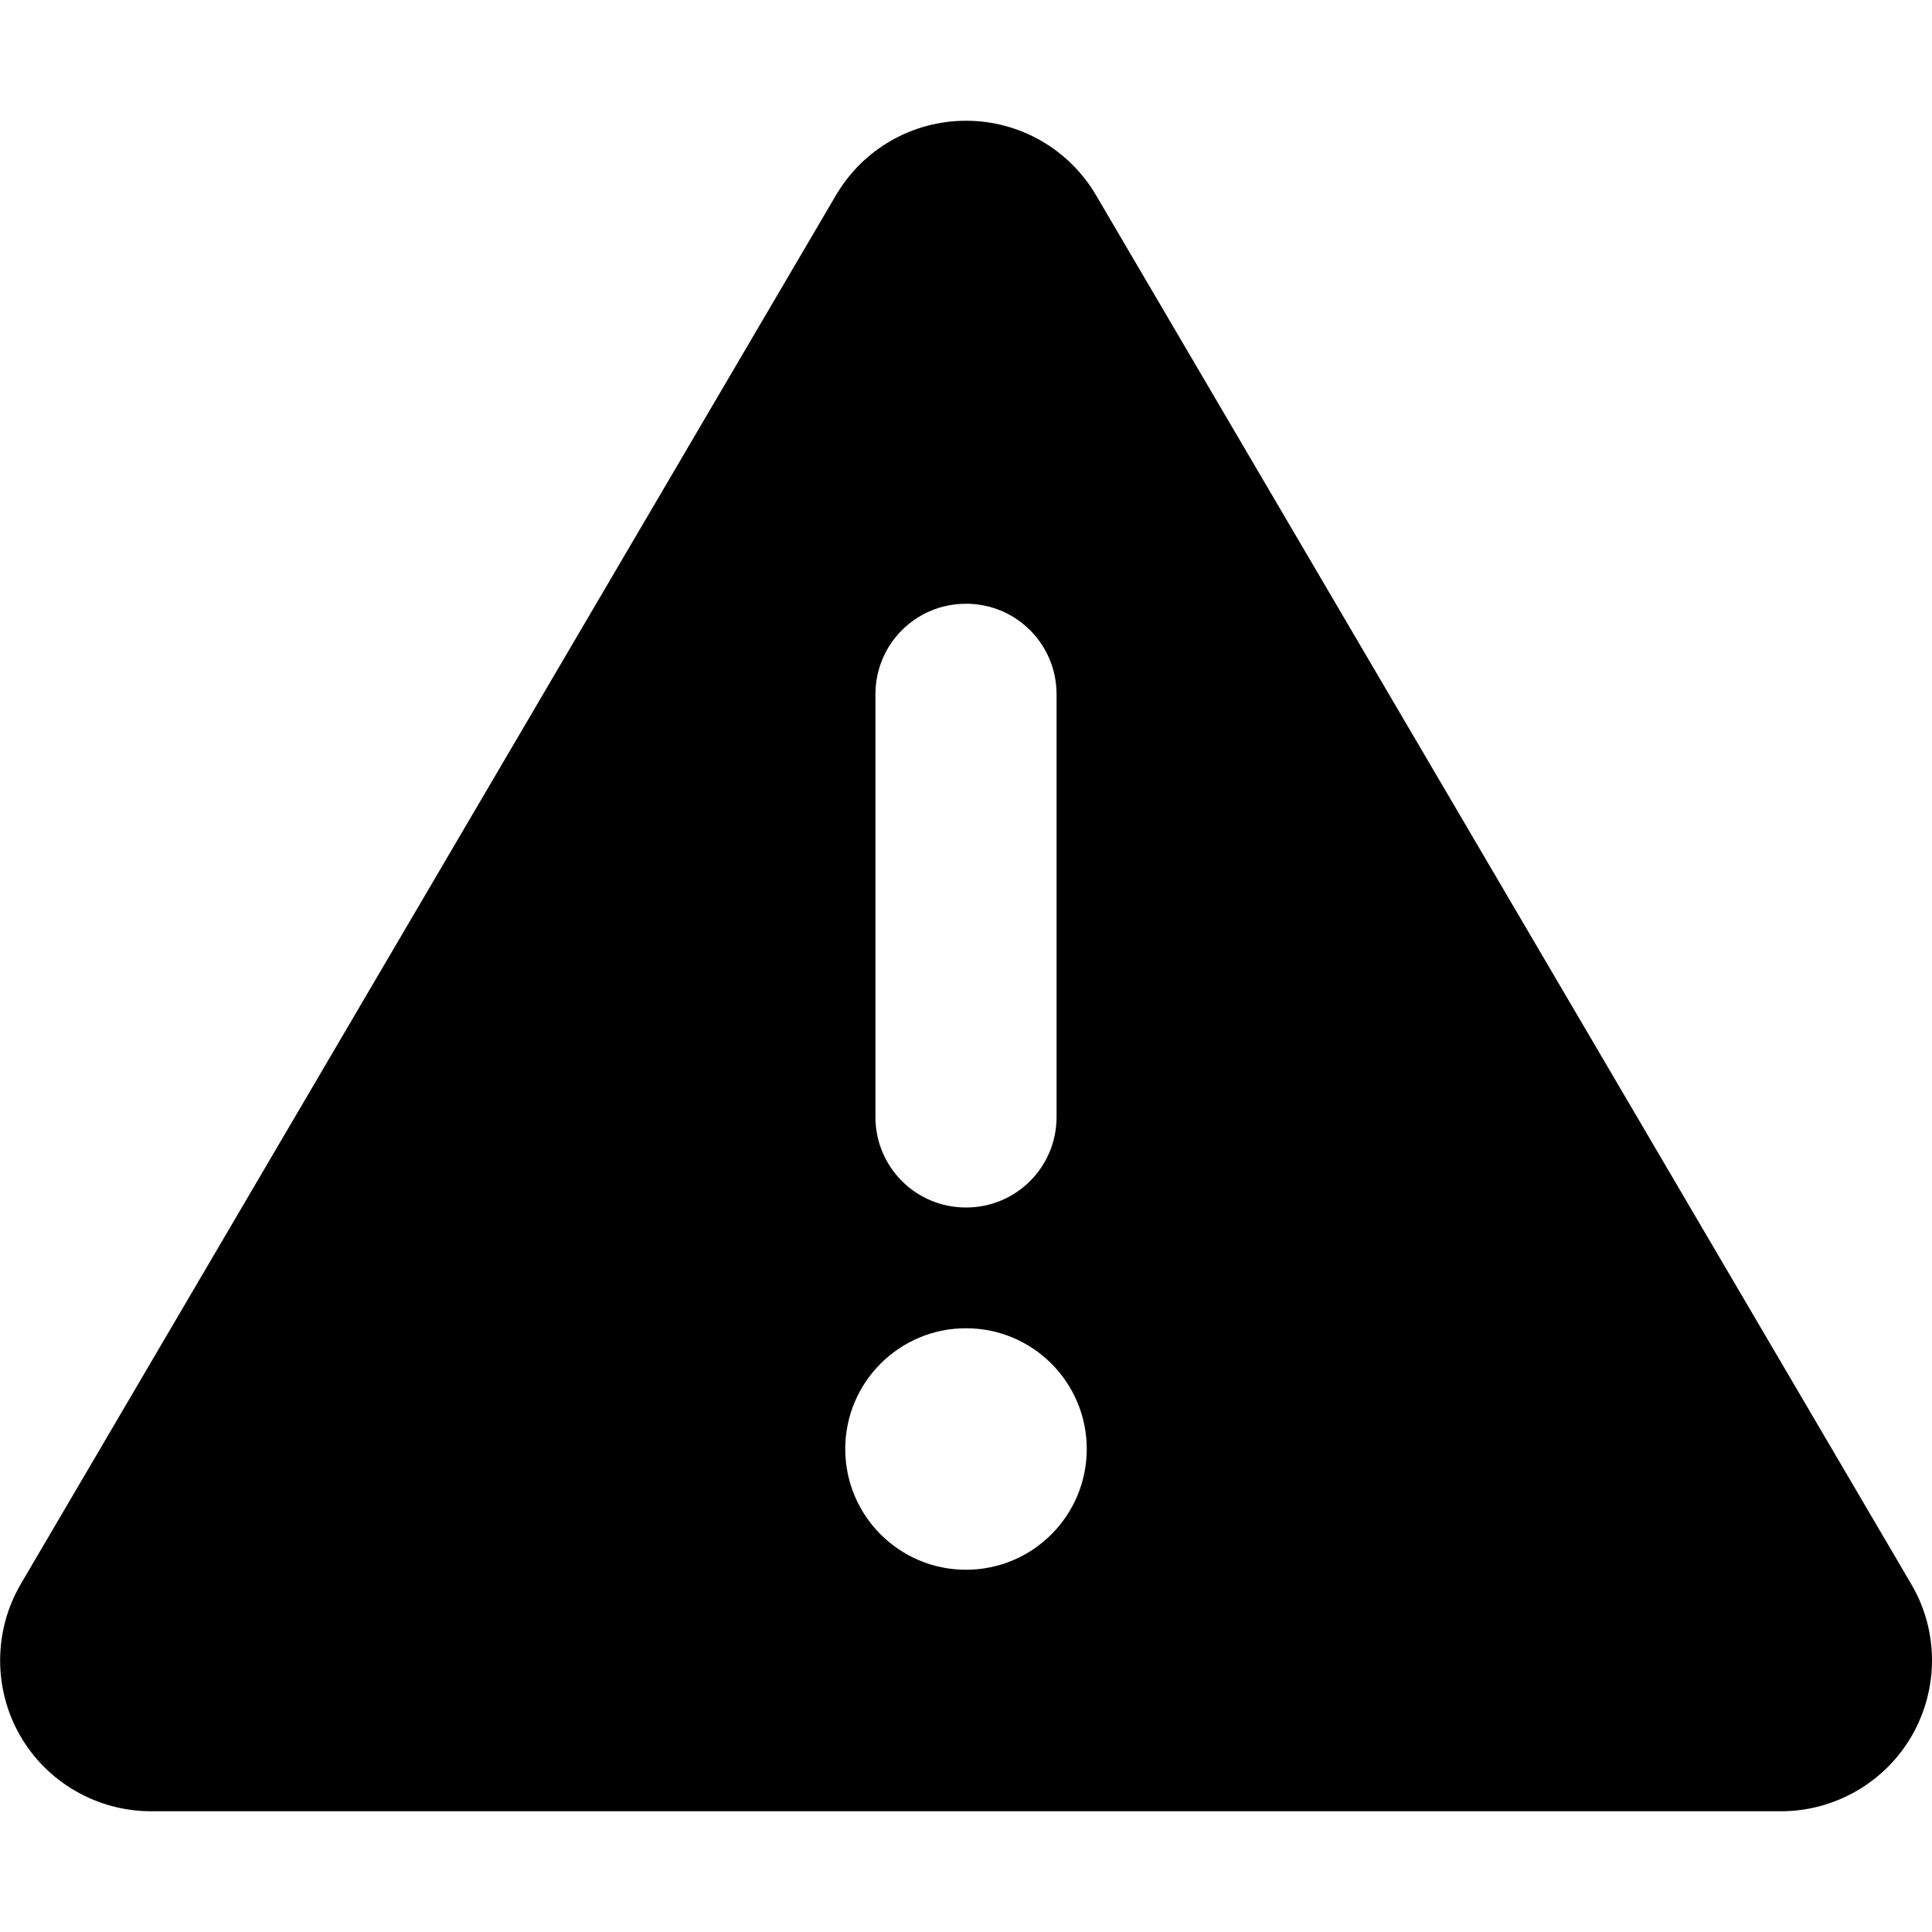
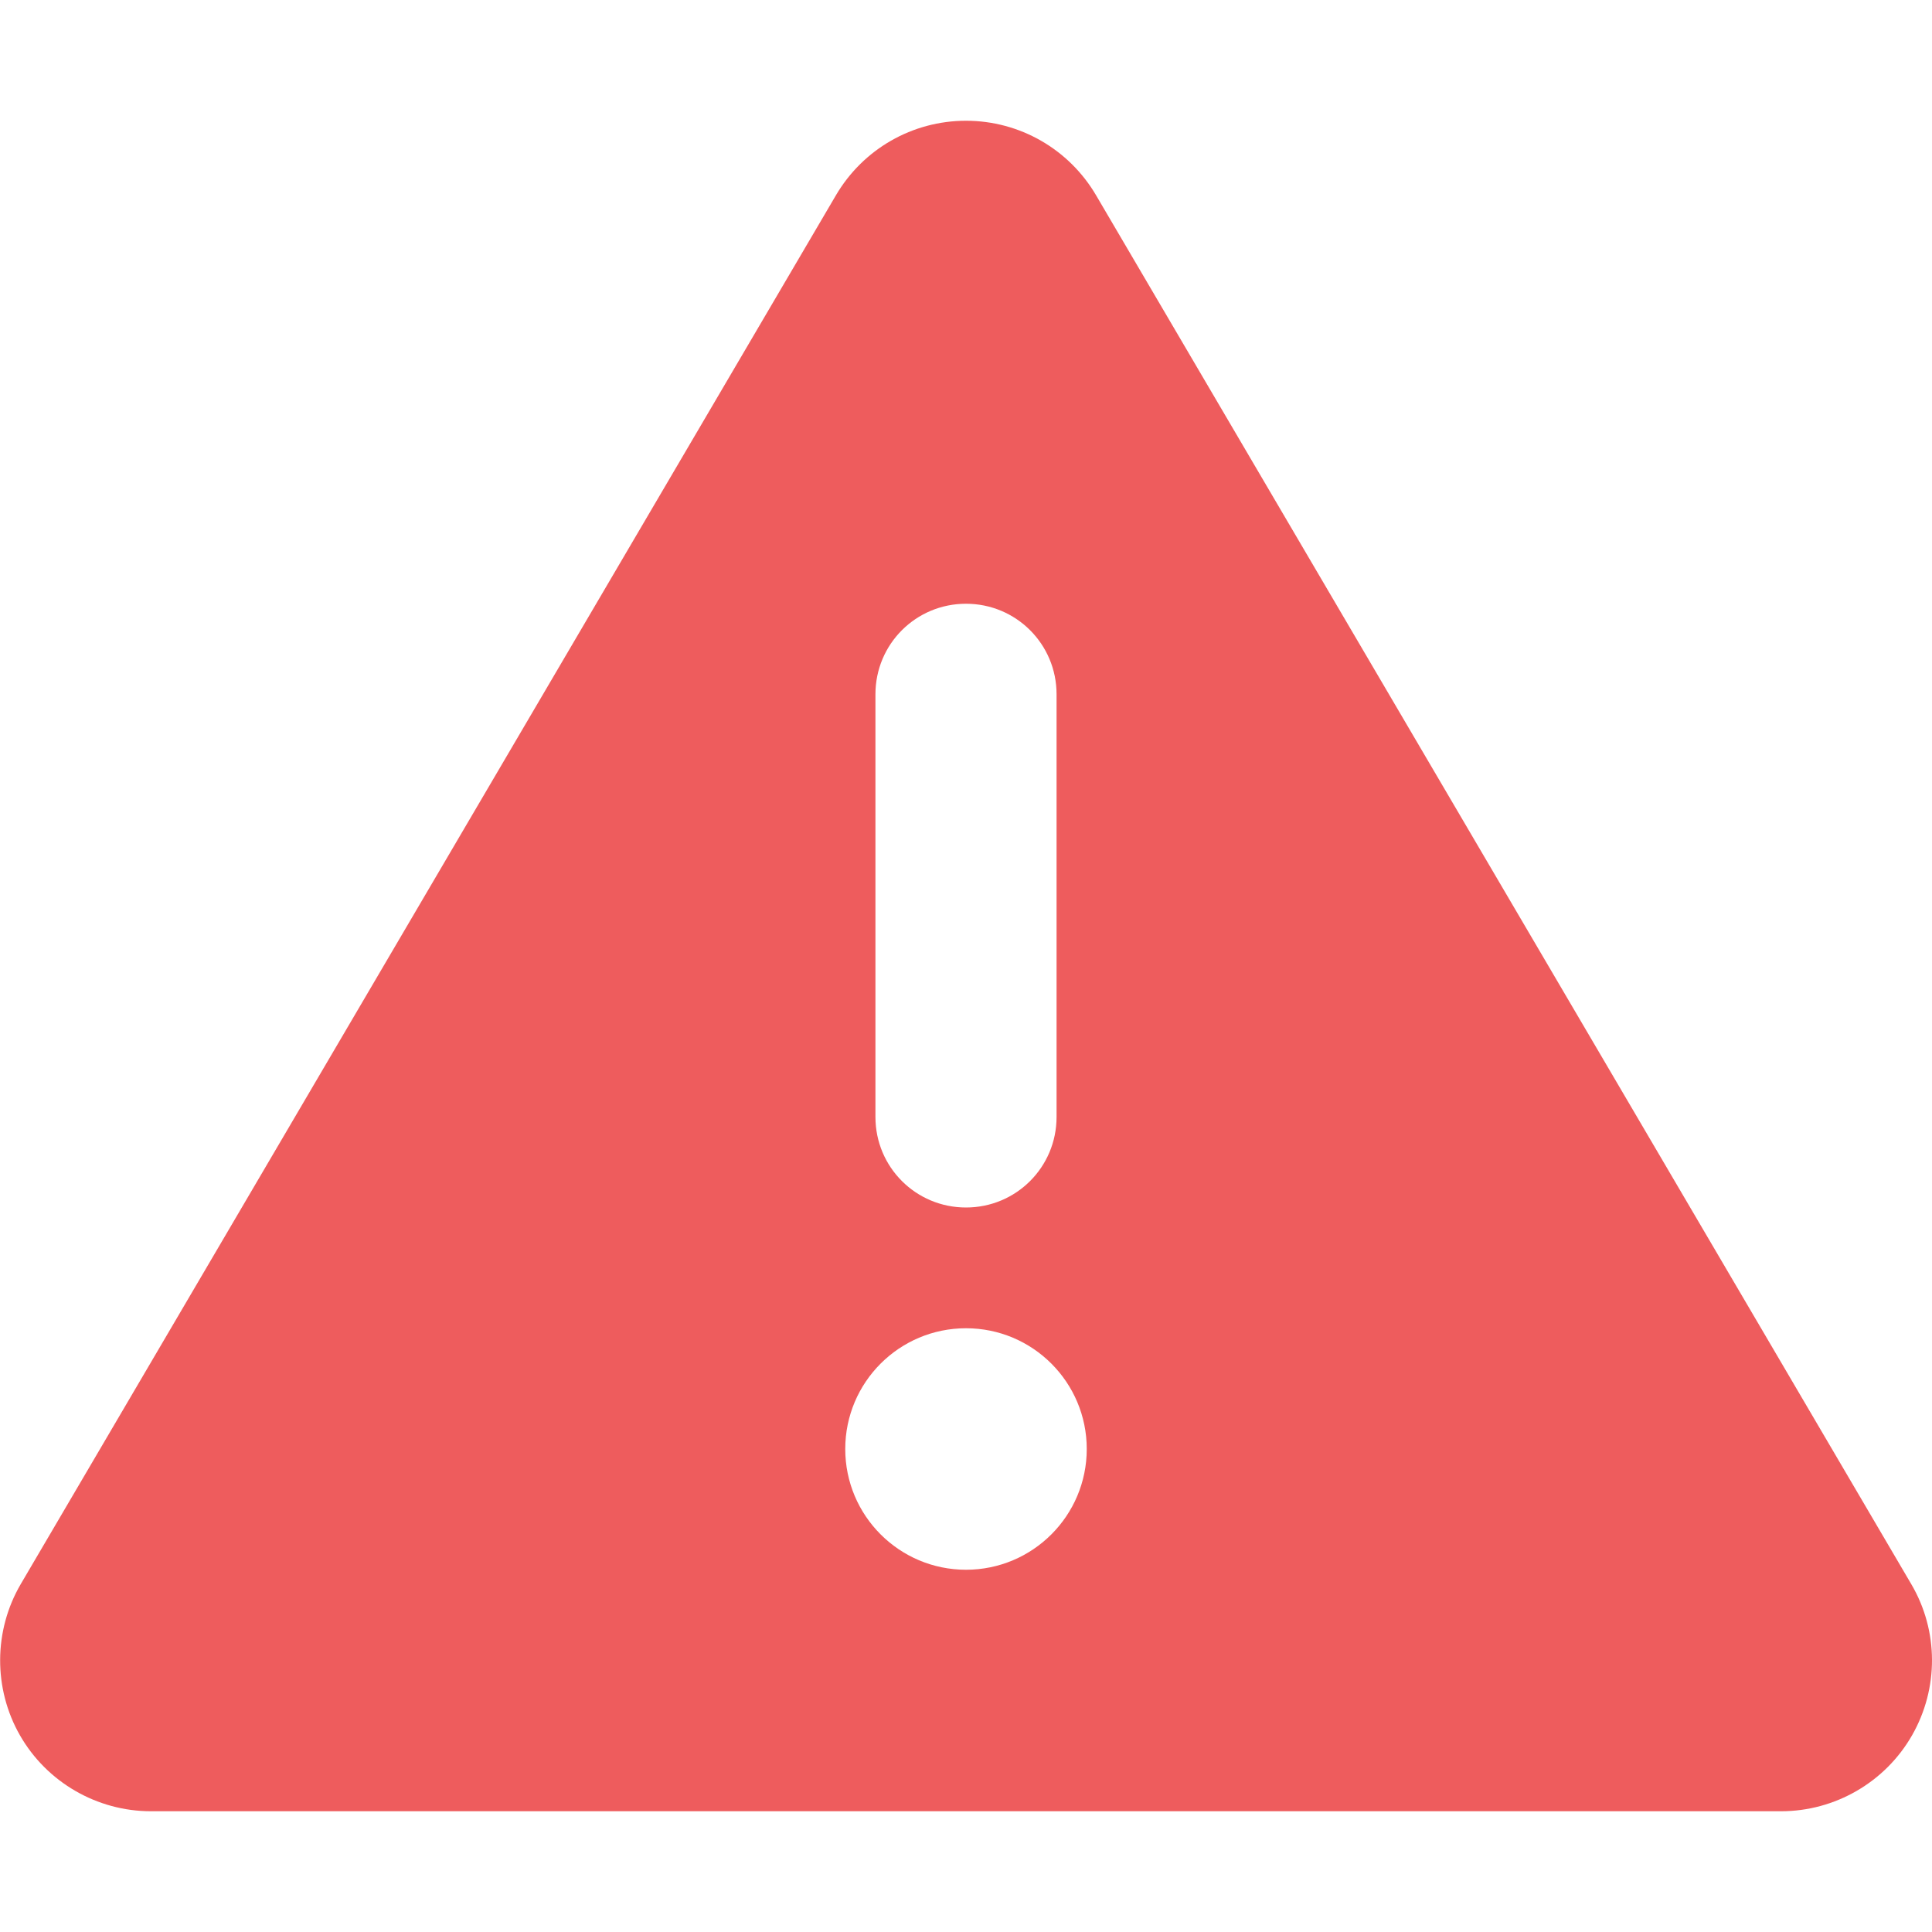
<svg xmlns="http://www.w3.org/2000/svg" viewBox="0 0 512 512">
-   <path d="M256 32c14.2 0 27.3 7.5 34.5 19.8l216 368c7.3 12.4 7.3 27.7 .2 40.1S486.3 480 472 480H40c-14.3 0-27.6-7.7-34.7-20.1s-7-27.8 .2-40.1l216-368C228.7 39.5 241.8 32 256 32zm0 128c-13.3 0-24 10.7-24 24V296c0 13.3 10.7 24 24 24s24-10.7 24-24V184c0-13.3-10.7-24-24-24zm32 224a32 32 0 1 0 -64 0 32 32 0 1 0 64 0z" />
+   <path d="M256 32c14.2 0 27.3 7.5 34.5 19.8l216 368c7.3 12.4 7.3 27.7 .2 40.1S486.3 480 472 480H40c-14.3 0-27.6-7.7-34.7-20.1s-7-27.8 .2-40.1l216-368C228.7 39.5 241.8 32 256 32zm0 128c-13.3 0-24 10.7-24 24V296c0 13.3 10.7 24 24 24s24-10.7 24-24V184c0-13.3-10.7-24-24-24zm32 224a32 32 0 1 0 -64 0 32 32 0 1 0 64 0z" fill="rgb(238, 92, 93)" />
</svg>
